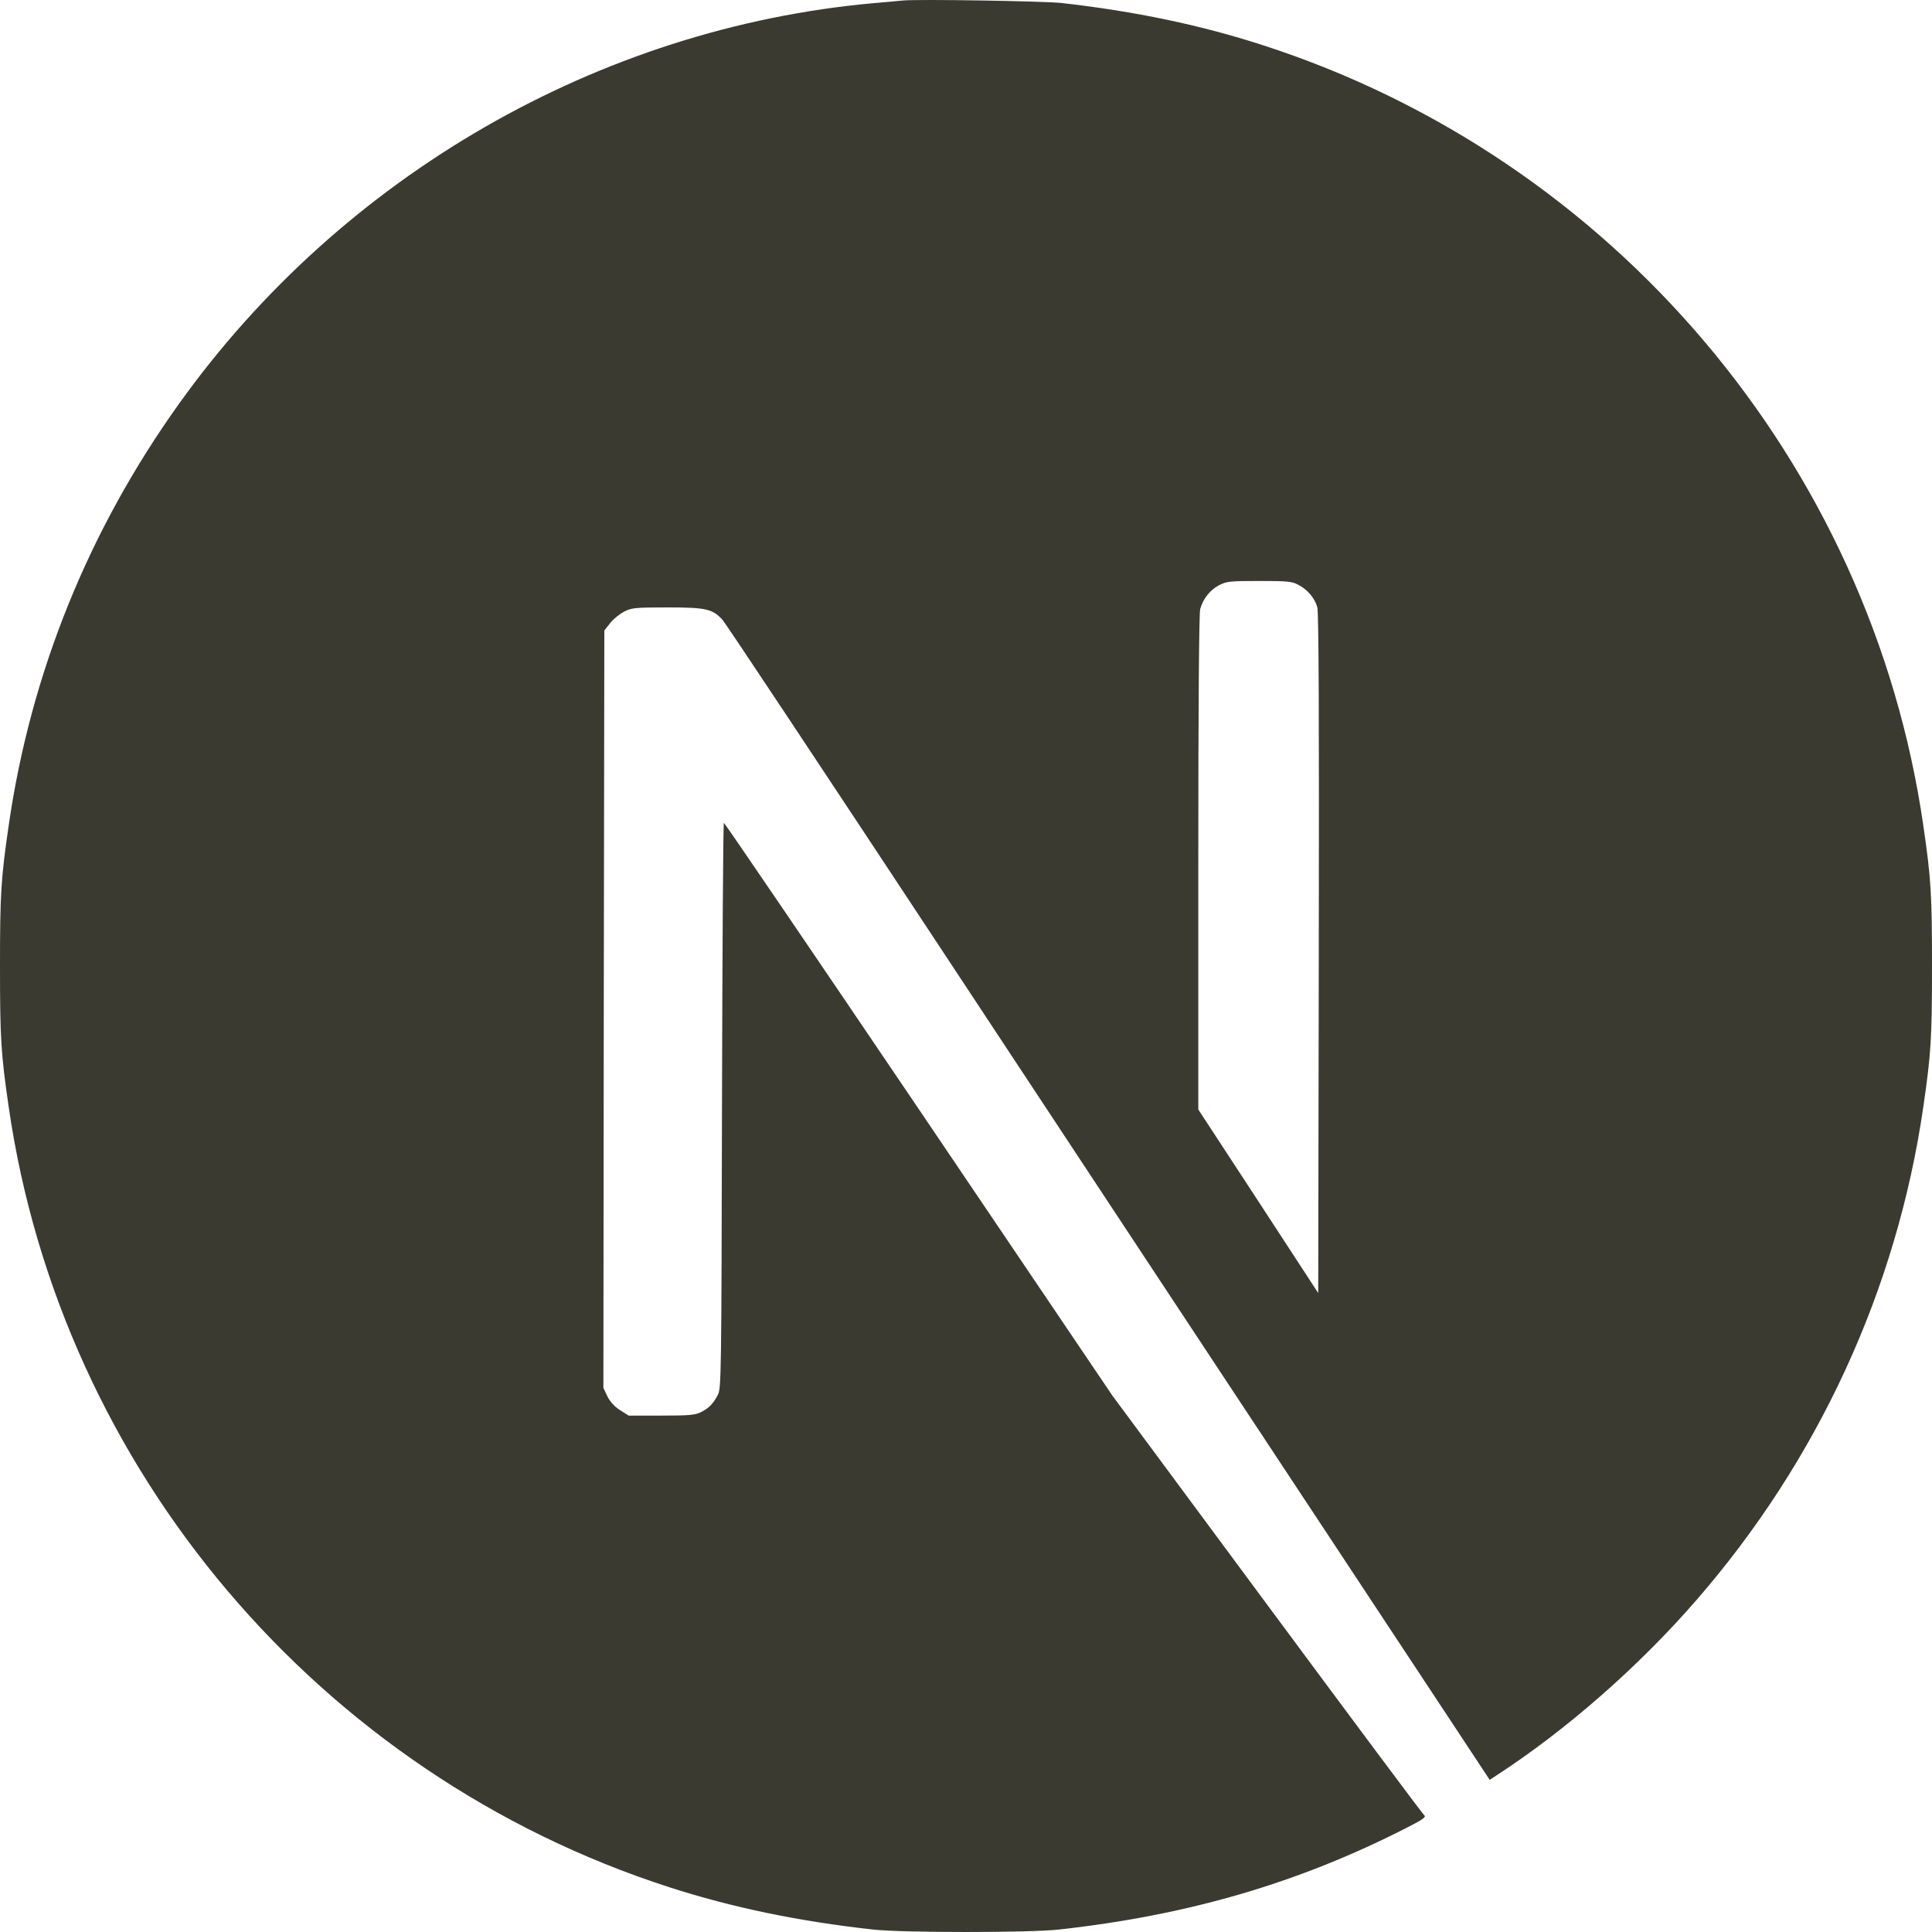
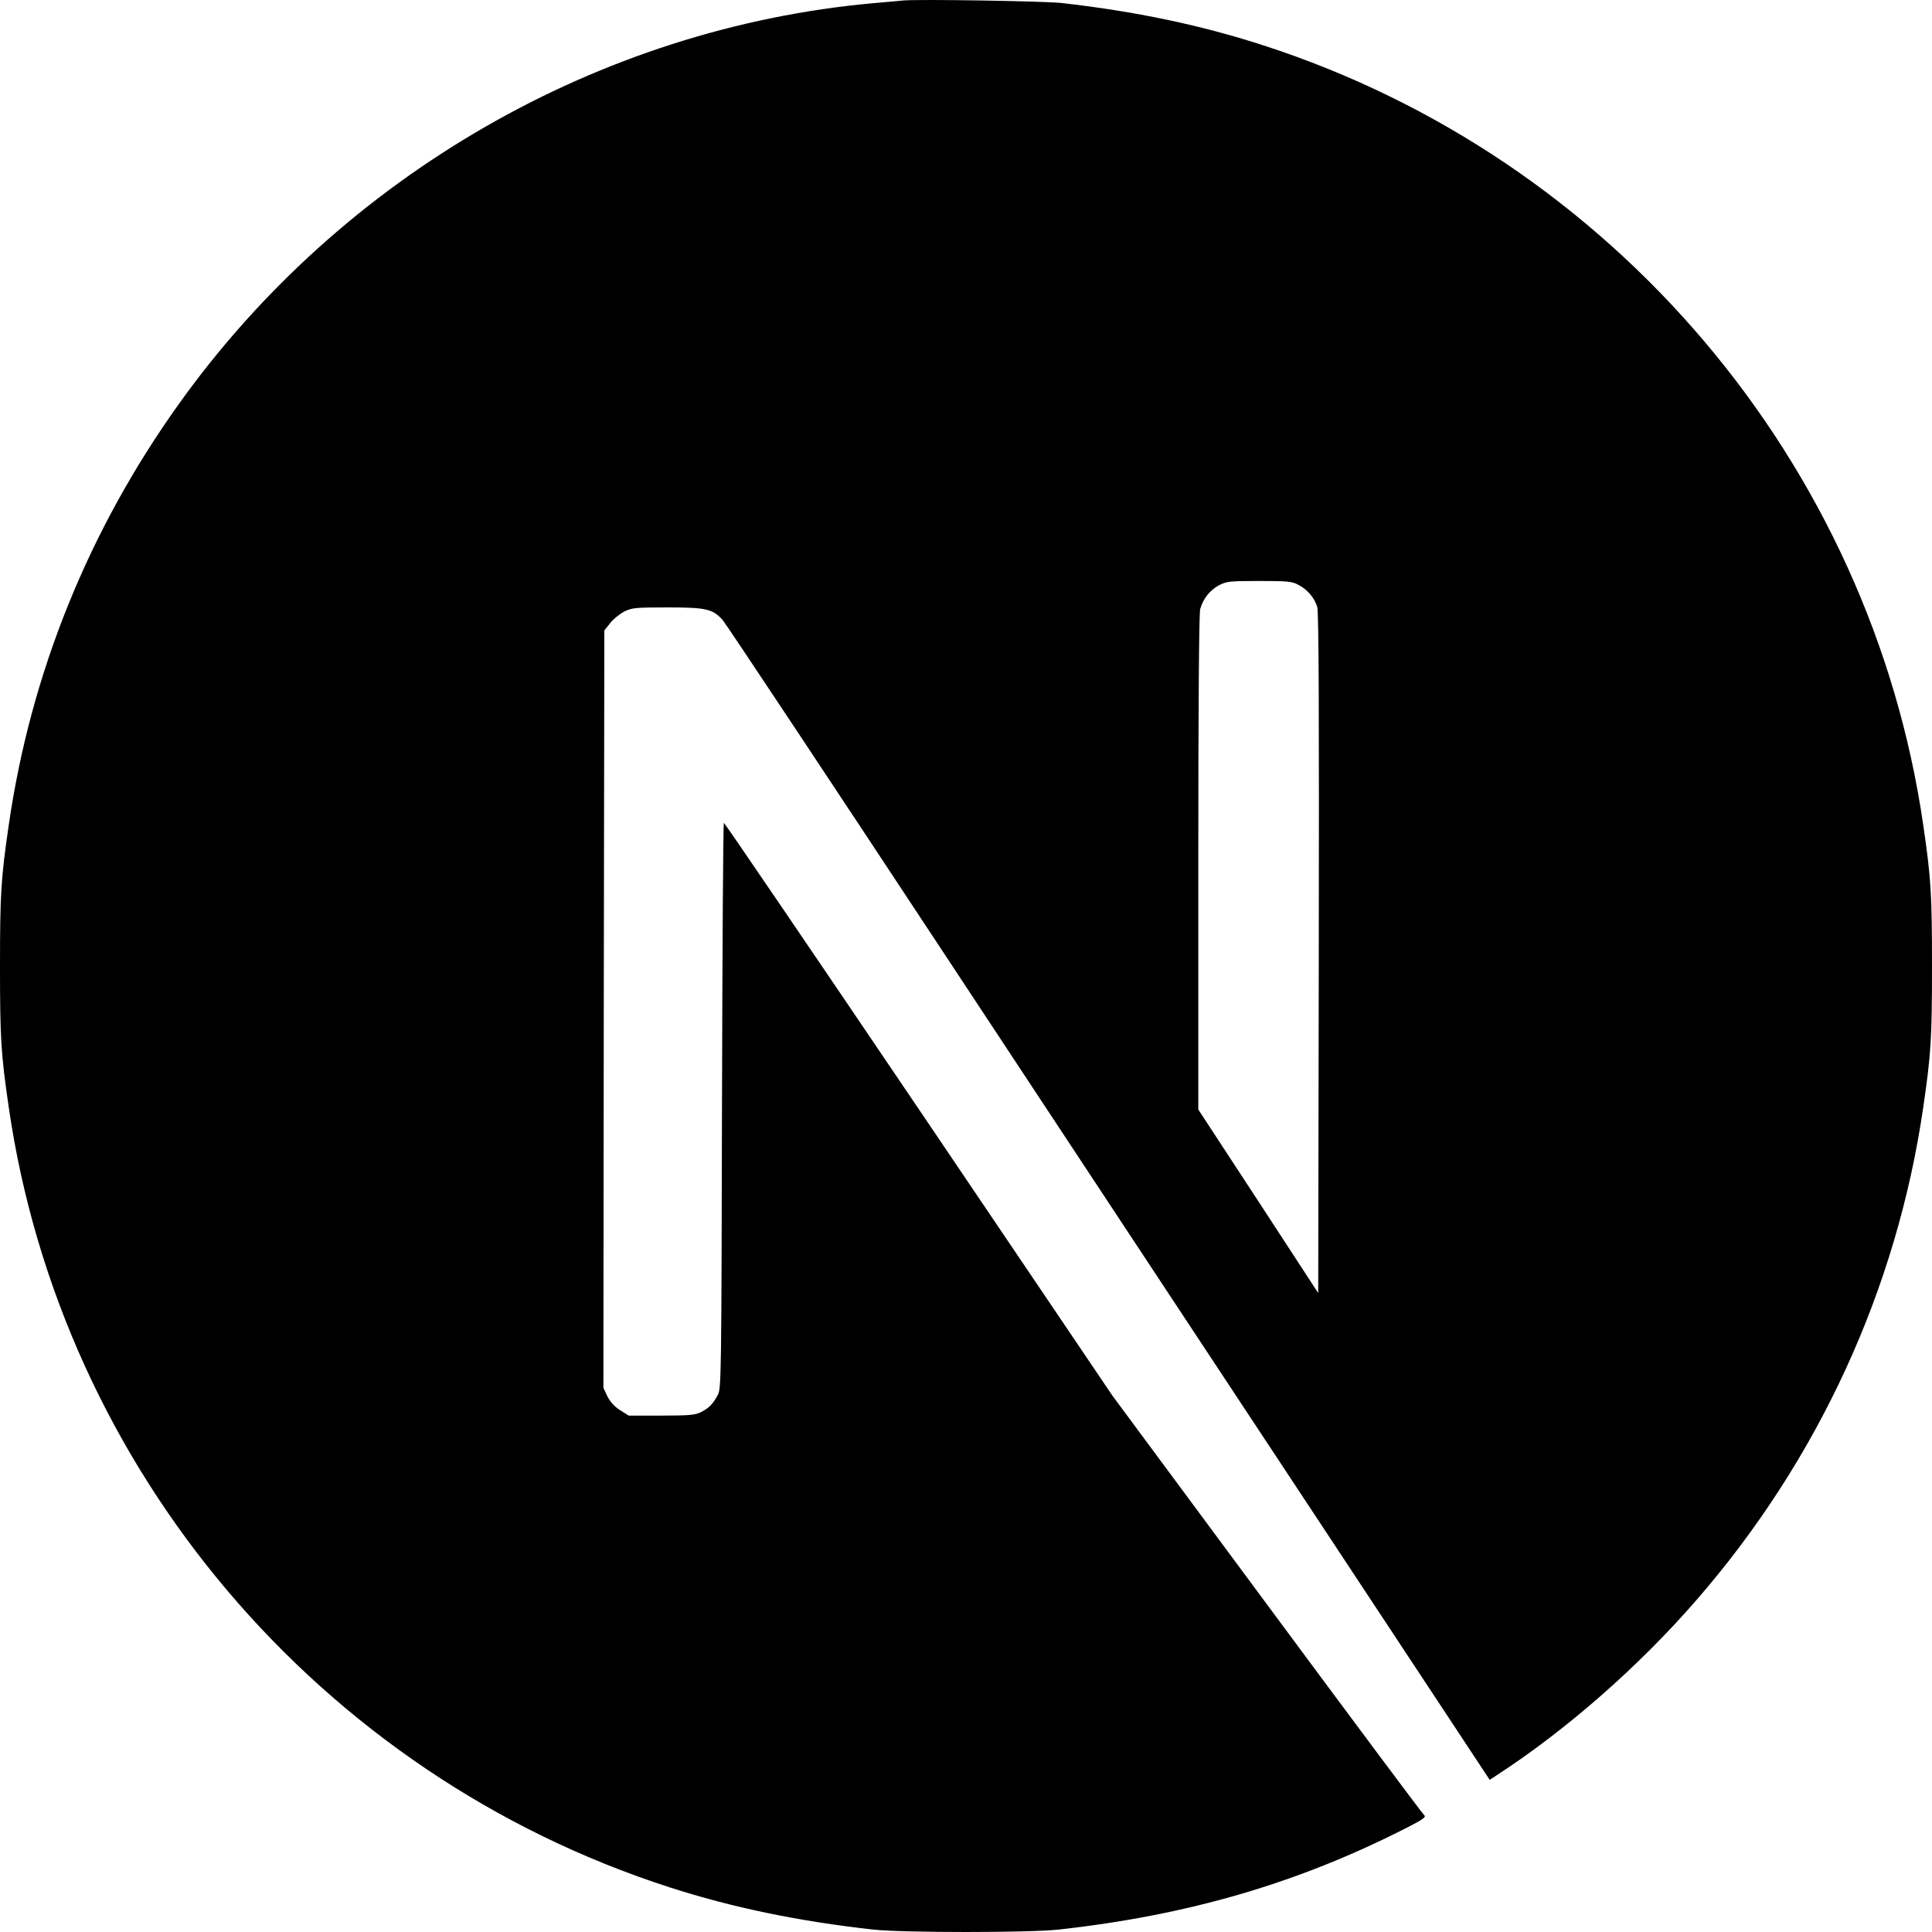
- <svg xmlns="http://www.w3.org/2000/svg" width="800px" height="800px" viewBox="0 0 256 256" version="1.1" preserveAspectRatio="xMidYMid" fill="#000000">
-   <g id="SVGRepo_bgCarrier" stroke-width="0" />
-   <g id="SVGRepo_tracerCarrier" stroke-linecap="round" stroke-linejoin="round" />
-   <g id="SVGRepo_iconCarrier">
-     <g>
-       <path d="M119.617,0.069 C119.066,0.119 117.315,0.294 115.738,0.419 C79.378,3.697 45.319,23.313 23.748,53.463 C11.736,70.227 4.054,89.243 1.151,109.385 C0.125,116.415 0,118.492 0,128.025 C0,137.558 0.125,139.635 1.151,146.666 C8.108,194.73 42.316,235.114 88.712,250.076 C97.02,252.754 105.778,254.58 115.738,255.681 C119.617,256.106 136.383,256.106 140.262,255.681 C157.454,253.779 172.018,249.526 186.382,242.195 C188.584,241.069 189.01,240.769 188.709,240.518 C188.509,240.368 179.125,227.783 167.864,212.57 L147.394,184.922 L121.744,146.966 C107.63,126.098 96.019,109.034 95.919,109.034 C95.819,109.009 95.718,125.873 95.668,146.465 C95.593,182.52 95.568,183.971 95.118,184.822 C94.467,186.048 93.967,186.549 92.916,187.099 C92.115,187.499 91.414,187.574 87.636,187.574 L83.306,187.574 L82.155,186.849 C81.404,186.373 80.854,185.748 80.479,185.022 L79.953,183.896 L80.003,133.73 L80.078,83.538 L80.854,82.562 C81.254,82.037 82.105,81.361 82.706,81.036 C83.732,80.536 84.132,80.486 88.461,80.486 C93.566,80.486 94.417,80.686 95.743,82.137 C96.119,82.537 110.007,103.455 126.624,128.651 C143.24,153.846 165.962,188.25 177.123,205.139 L197.393,235.84 L198.419,235.164 C207.503,229.259 217.112,220.852 224.719,212.095 C240.91,193.504 251.345,170.836 254.849,146.666 C255.875,139.635 256,137.558 256,128.025 C256,118.492 255.875,116.415 254.849,109.385 C247.892,61.32 213.684,20.936 167.288,5.974 C159.105,3.322 150.397,1.495 140.637,0.394 C138.235,0.144 121.694,-0.131 119.617,0.069 L119.617,0.069 Z M172.018,77.483 C173.219,78.084 174.195,79.235 174.545,80.436 C174.746,81.086 174.796,94.998 174.746,126.349 L174.671,171.336 L166.738,159.176 L158.78,147.016 L158.78,114.314 C158.78,93.171 158.88,81.286 159.03,80.711 C159.431,79.31 160.307,78.209 161.508,77.558 C162.534,77.033 162.909,76.983 166.838,76.983 C170.542,76.983 171.192,77.033 172.018,77.483 Z" fill="#3a3a31"> </path>
-     </g>
+ <svg xmlns="http://www.w3.org/2000/svg" width="800px" height="800px" viewBox="0 0 256 256" version="1.1" preserveAspectRatio="xMidYMid">
+   <g>
+     <path d="M119.617,0.069 C119.066,0.119 117.315,0.294 115.738,0.419 C79.378,3.697 45.319,23.313 23.748,53.463 C11.736,70.227 4.054,89.243 1.151,109.385 C0.125,116.415 0,118.492 0,128.025 C0,137.558 0.125,139.635 1.151,146.666 C8.108,194.73 42.316,235.114 88.712,250.076 C97.02,252.754 105.778,254.58 115.738,255.681 C119.617,256.106 136.383,256.106 140.262,255.681 C157.454,253.779 172.018,249.526 186.382,242.195 C188.584,241.069 189.01,240.769 188.709,240.518 C188.509,240.368 179.125,227.783 167.864,212.57 L147.394,184.922 L121.744,146.966 C107.63,126.098 96.019,109.034 95.919,109.034 C95.819,109.009 95.718,125.873 95.668,146.465 C95.593,182.52 95.568,183.971 95.118,184.822 C94.467,186.048 93.967,186.549 92.916,187.099 C92.115,187.499 91.414,187.574 87.636,187.574 L83.306,187.574 L82.155,186.849 C81.404,186.373 80.854,185.748 80.479,185.022 L79.953,183.896 L80.003,133.73 L80.078,83.538 L80.854,82.562 C81.254,82.037 82.105,81.361 82.706,81.036 C83.732,80.536 84.132,80.486 88.461,80.486 C93.566,80.486 94.417,80.686 95.743,82.137 C96.119,82.537 110.007,103.455 126.624,128.651 C143.24,153.846 165.962,188.25 177.123,205.139 L197.393,235.84 L198.419,235.164 C207.503,229.259 217.112,220.852 224.719,212.095 C240.91,193.504 251.345,170.836 254.849,146.666 C255.875,139.635 256,137.558 256,128.025 C256,118.492 255.875,116.415 254.849,109.385 C247.892,61.32 213.684,20.936 167.288,5.974 C159.105,3.322 150.397,1.495 140.637,0.394 C138.235,0.144 121.694,-0.131 119.617,0.069 L119.617,0.069 Z M172.018,77.483 C173.219,78.084 174.195,79.235 174.545,80.436 C174.746,81.086 174.796,94.998 174.746,126.349 L174.671,171.336 L166.738,159.176 L158.78,147.016 L158.78,114.314 C158.78,93.171 158.88,81.286 159.03,80.711 C159.431,79.31 160.307,78.209 161.508,77.558 C162.534,77.033 162.909,76.983 166.838,76.983 C170.542,76.983 171.192,77.033 172.018,77.483 Z" fill="#000000">
+ 
+ </path>
  </g>
</svg>
